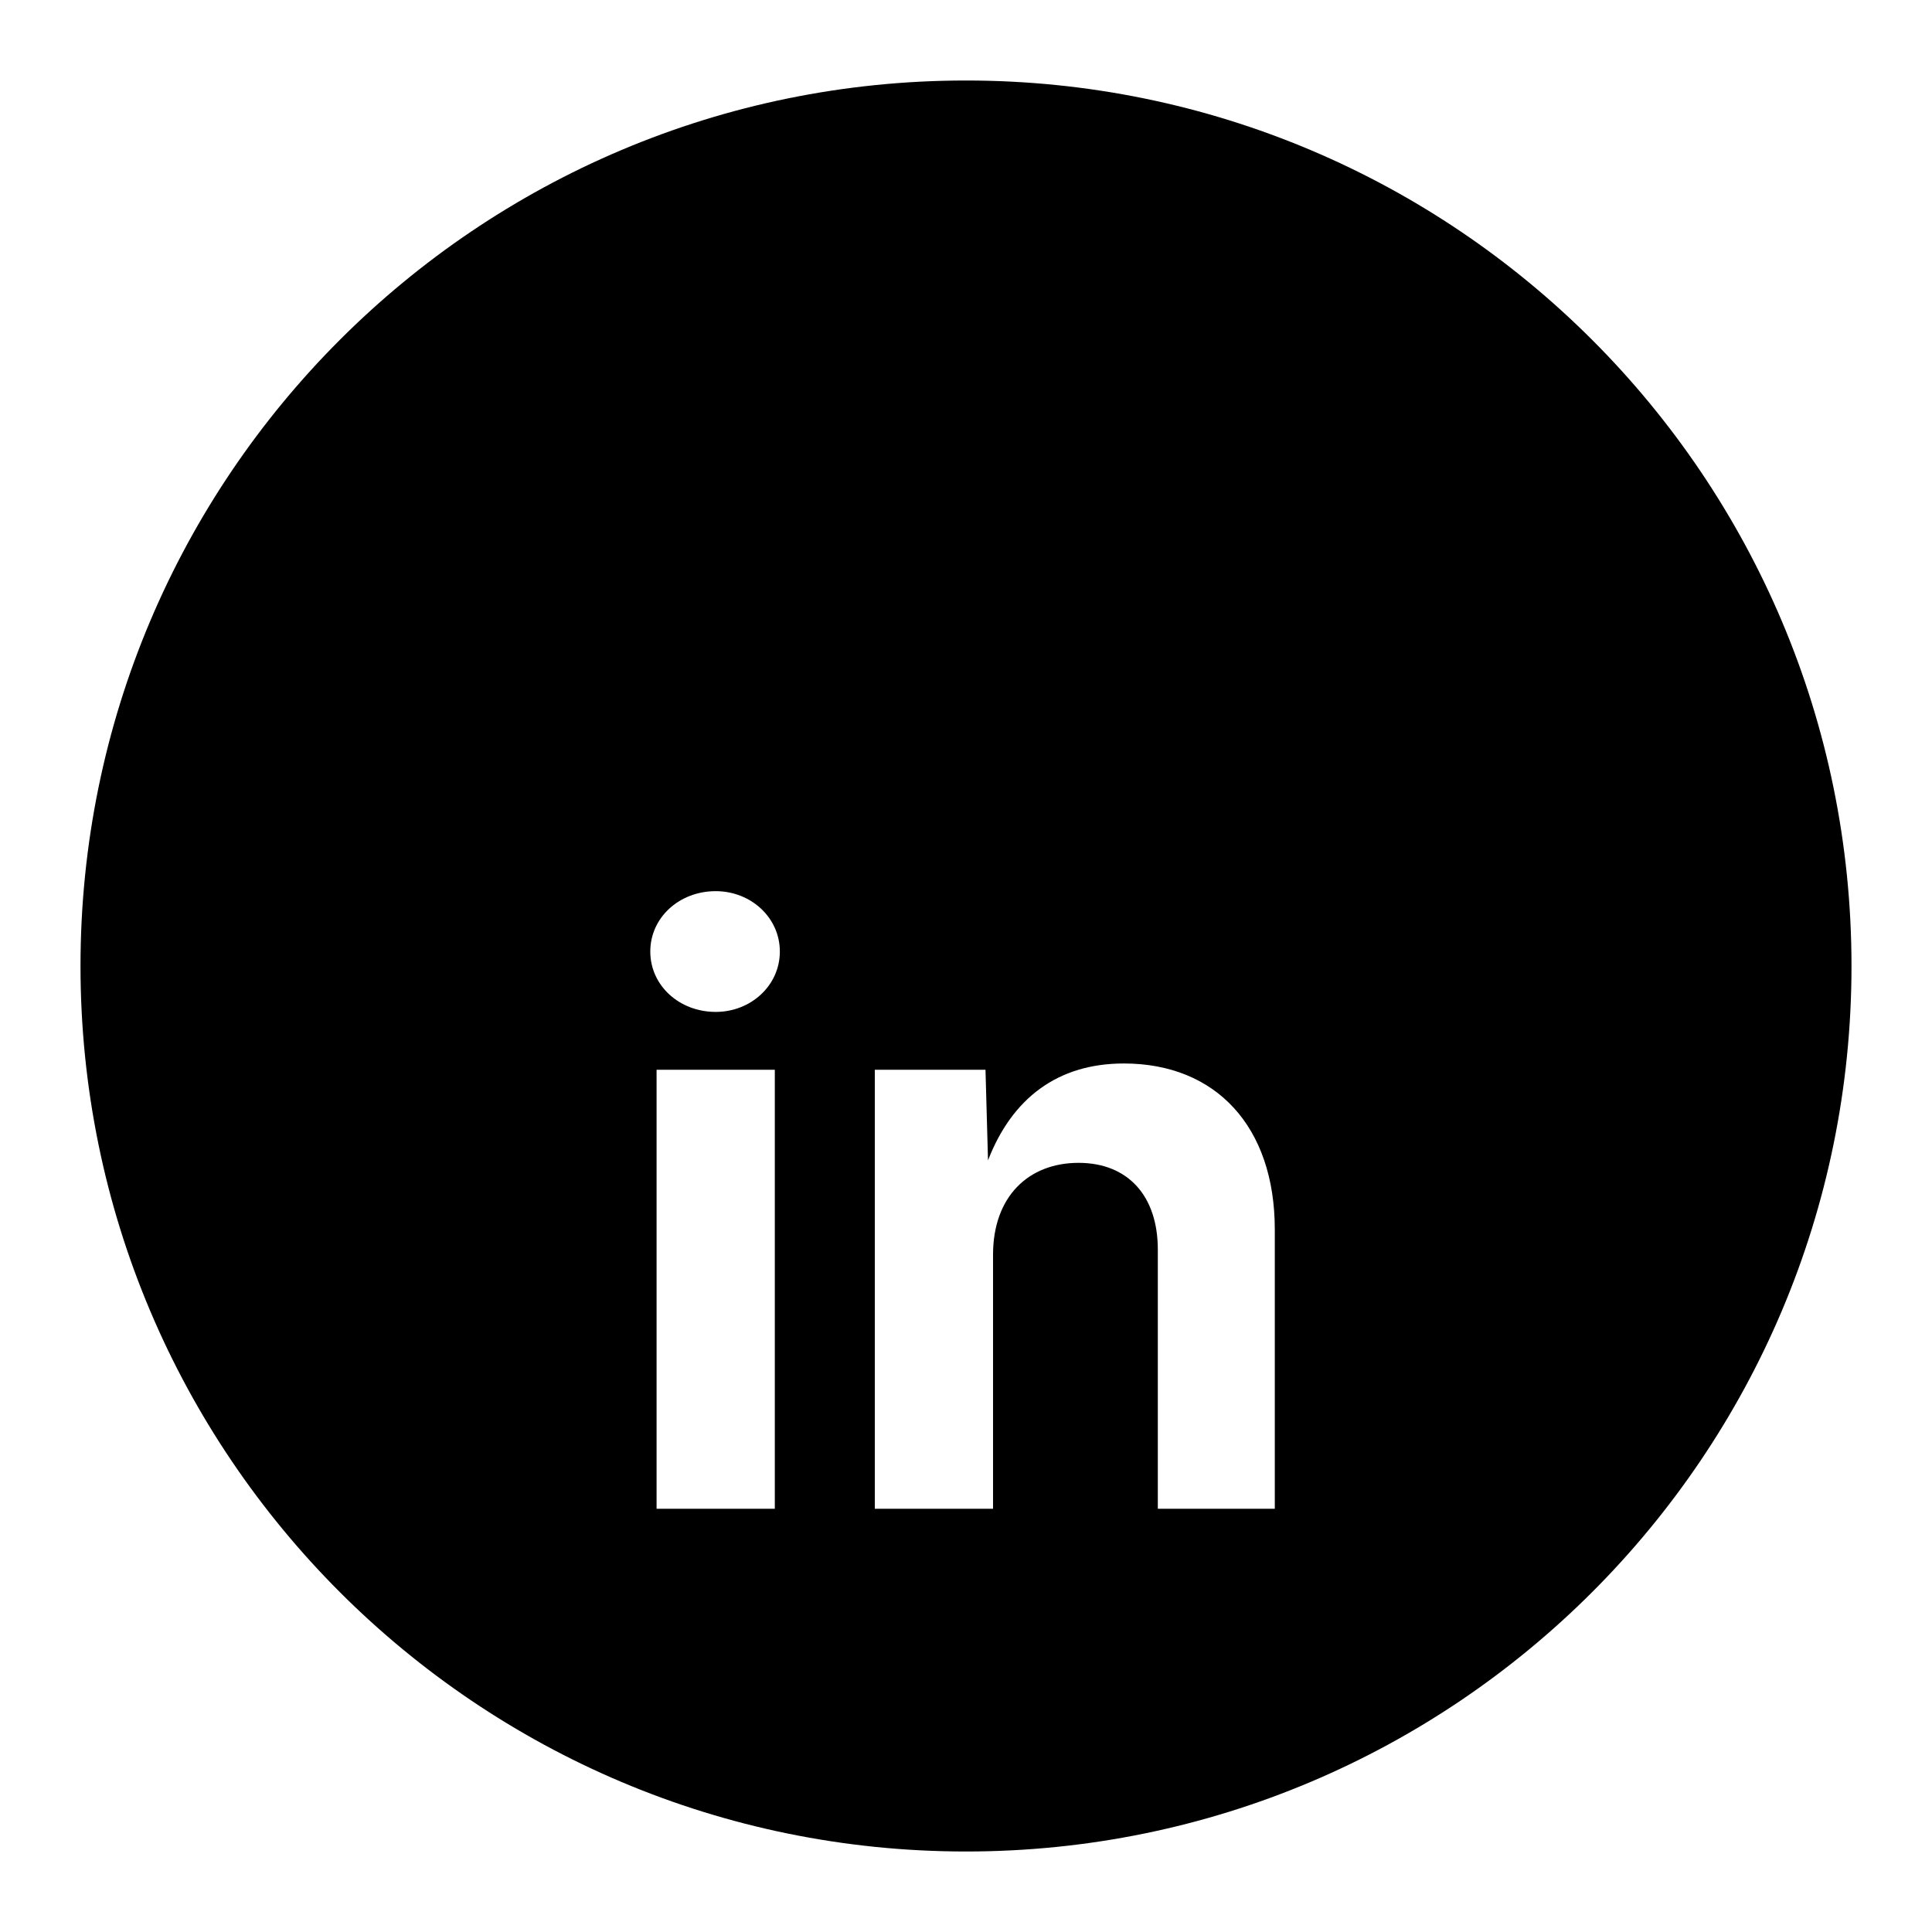
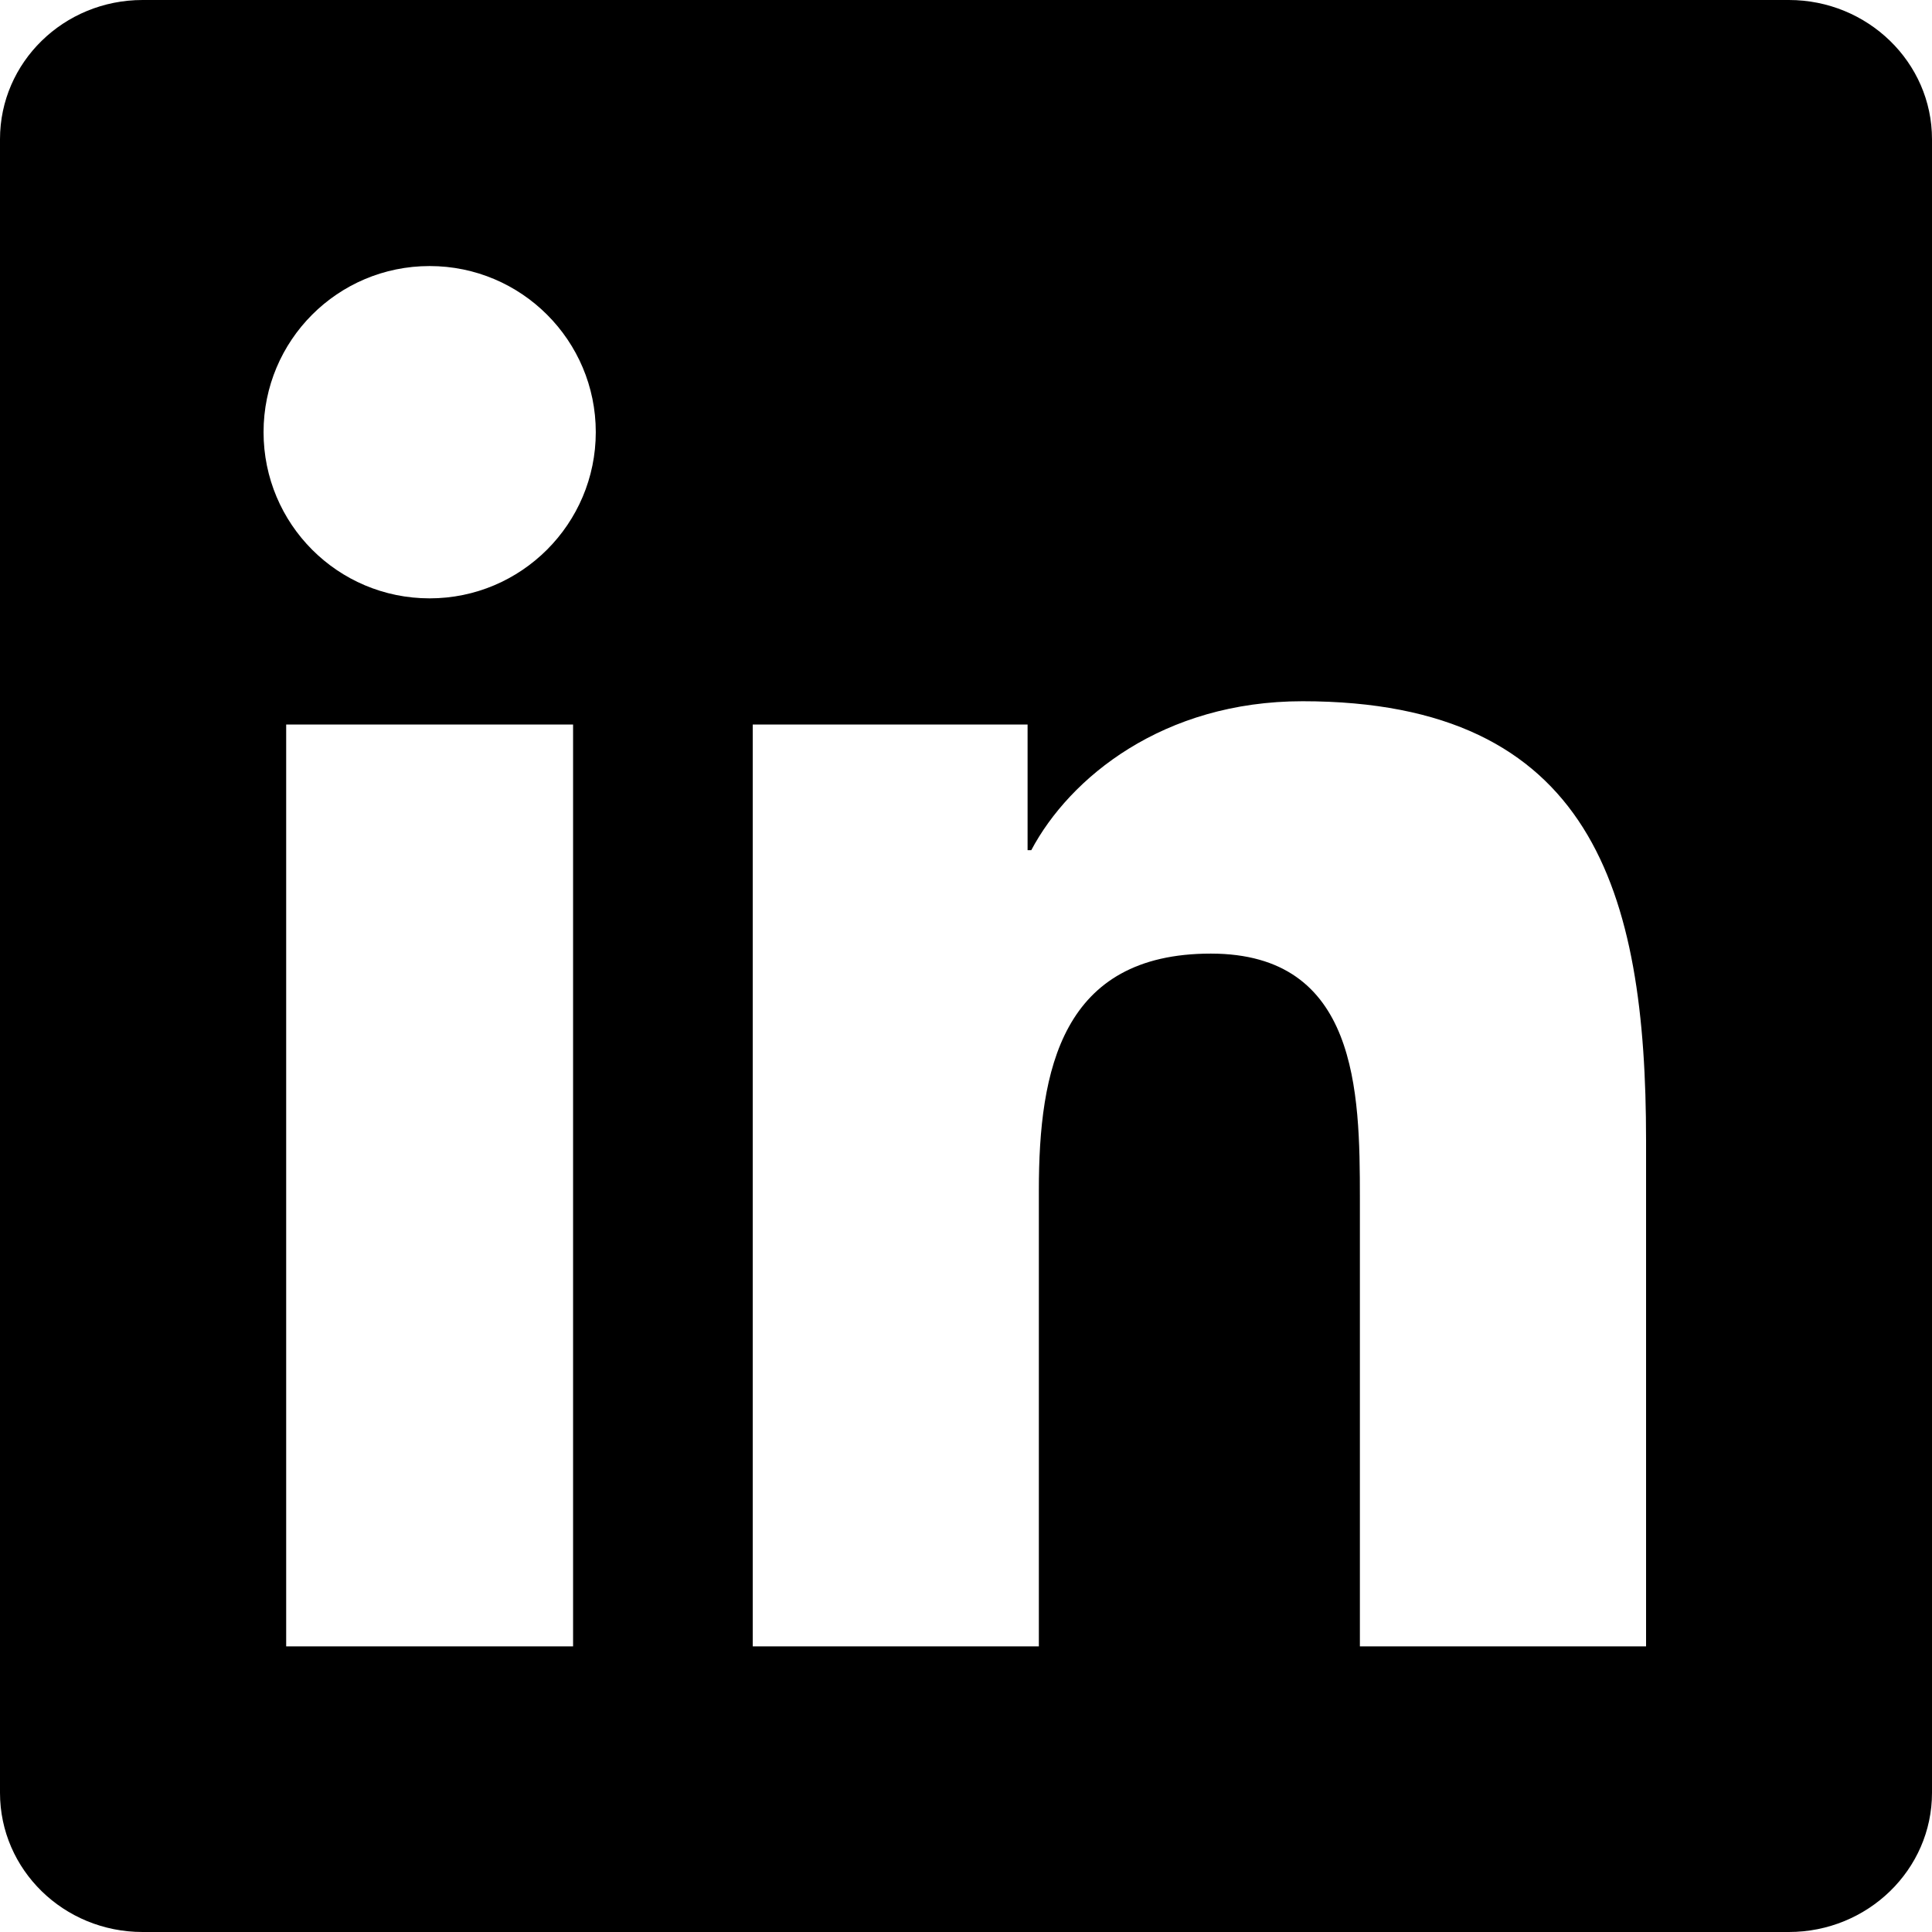
- <svg xmlns="http://www.w3.org/2000/svg" width="48" height="48" viewBox="0 0 24 24" role="presentation">
-   <circle cx="12" cy="12" r="11" fill="currentColor" />
-   <text x="12" y="15" text-anchor="middle" dominant-baseline="middle" font-family="'Inter', 'Segoe UI', sans-serif" font-weight="700" font-size="10" fill="var(--color-background, #fff)">in</text>
+ <svg xmlns="http://www.w3.org/2000/svg" role="img" viewBox="0 0 24 24">
+   <path d="M20.447 20.452h-3.554v-5.569c0-1.328-.027-3.037-1.852-3.037-1.853 0-2.136 1.445-2.136 2.939v5.667H9.351V9h3.414v1.561h.046c.477-.9 1.637-1.85 3.37-1.85 3.601 0 4.267 2.37 4.267 5.455v6.286zM5.337 7.433c-1.144 0-2.063-.926-2.063-2.065 0-1.138.92-2.063 2.063-2.063 1.14 0 2.064.925 2.064 2.063 0 1.139-.925 2.065-2.064 2.065zm1.782 13.019H3.555V9h3.564v11.452zM22.225 0H1.771C.792 0 0 .774 0 1.729v20.542C0 23.227.792 24 1.771 24h20.451C23.2 24 24 23.227 24 22.271V1.729C24 .774 23.2 0 22.222 0h.003z" />
</svg>
